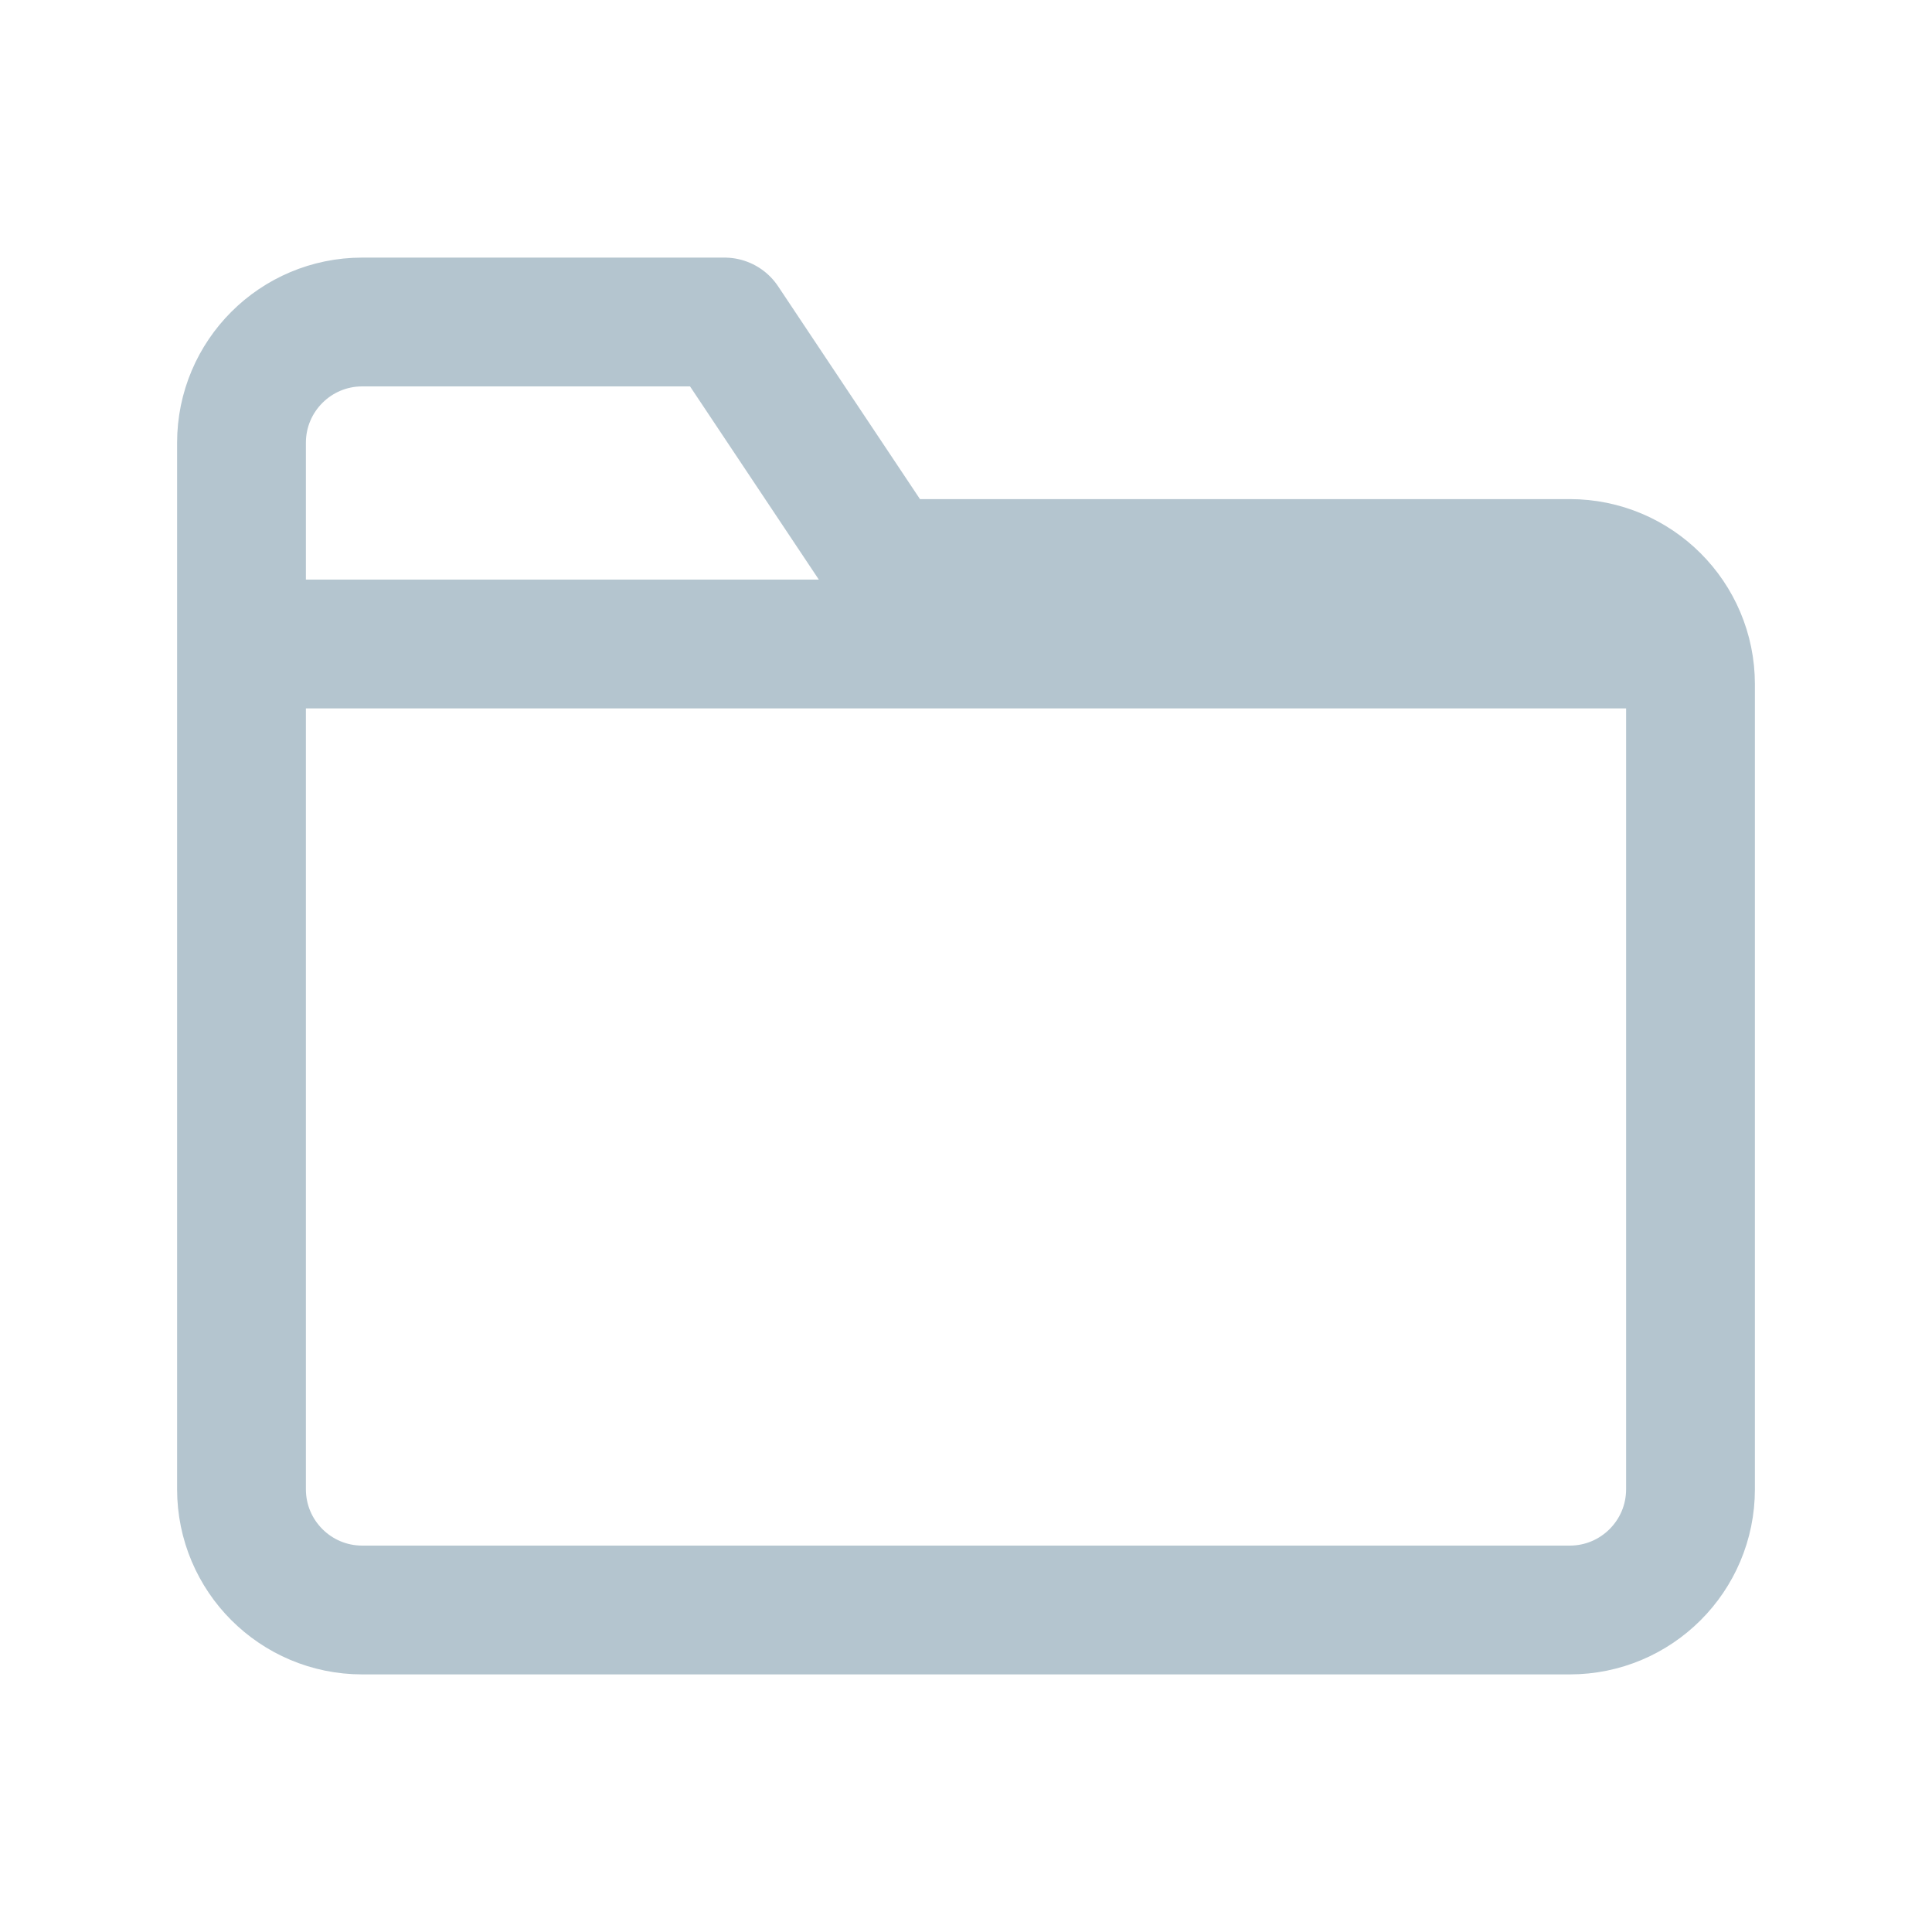
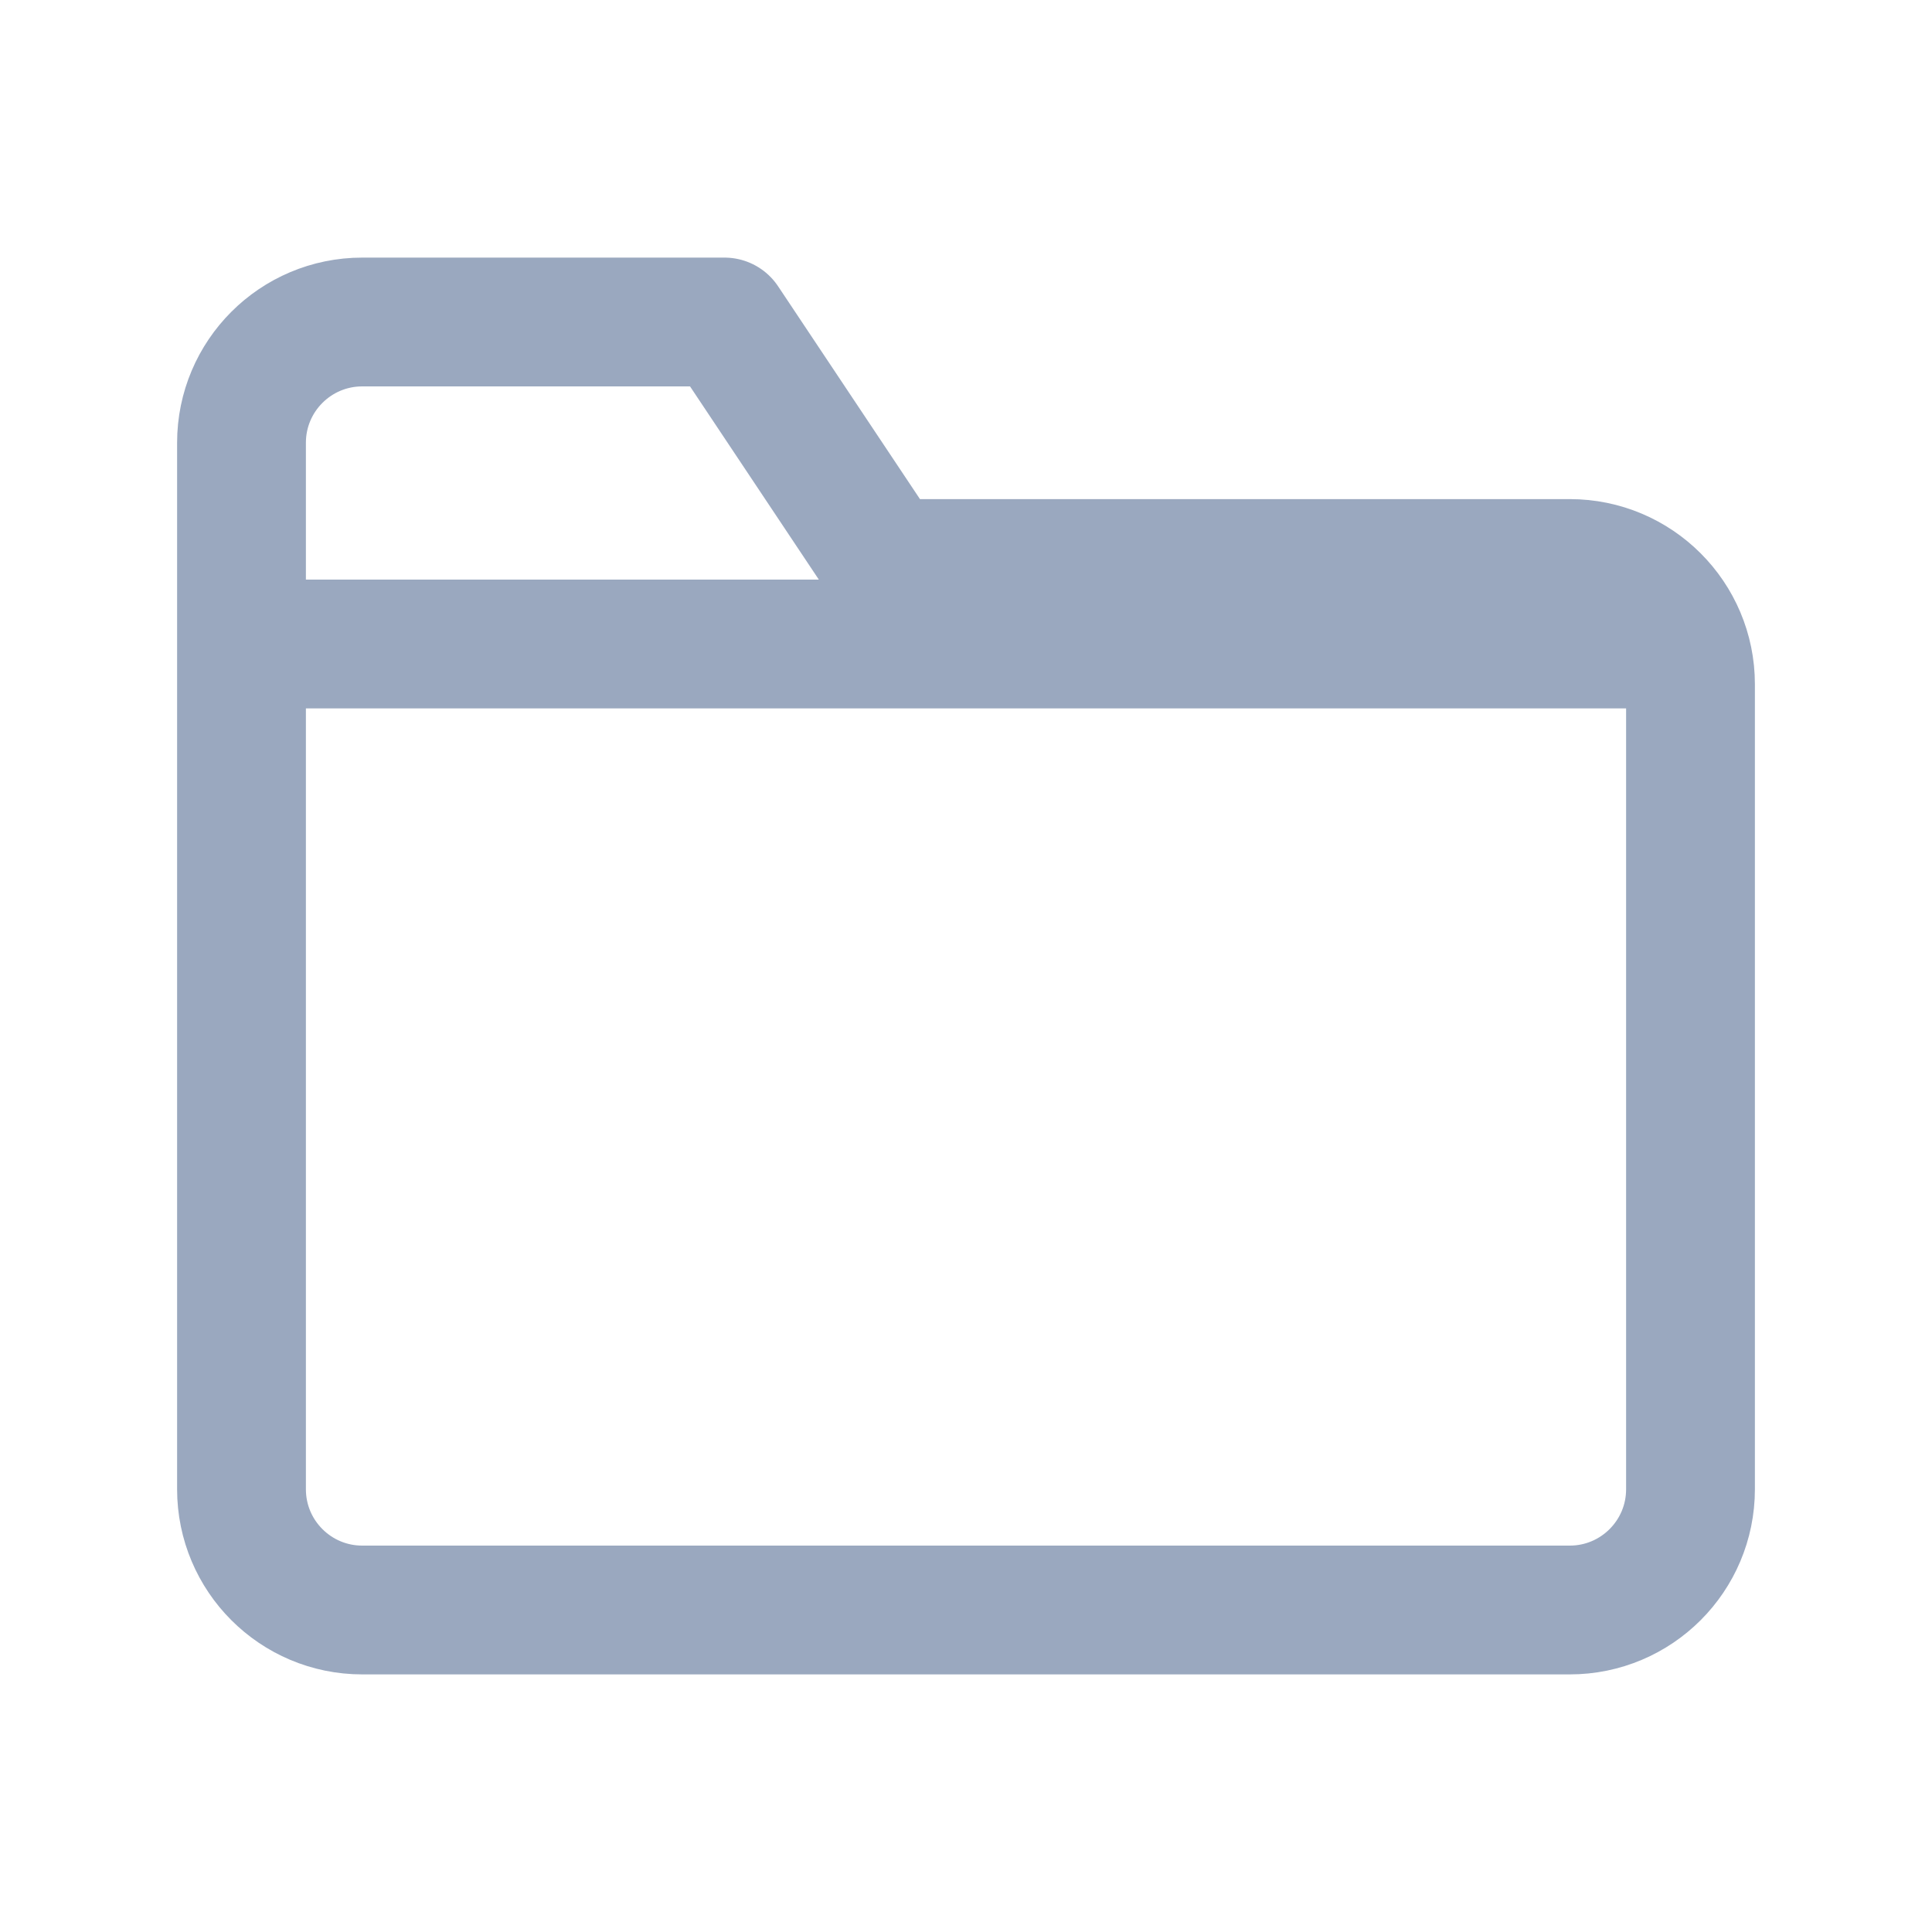
<svg xmlns="http://www.w3.org/2000/svg" viewBox="0 0 24 24">
-   <path d="M3 7V5.5A1.5 1.5 0 0 1 4.5 4H9l2 3h8.5A1.5 1.5 0 0 1 21 8.5v10a1.5 1.5 0 0 1-1.5 1.5h-15A1.5 1.5 0 0 1 3 18.5V7Z" fill="none" stroke="#b4c5cf" stroke-width="1.6" stroke-linejoin="round" />
-   <path d="M3 8h18" fill="none" stroke="#b4c5cf" stroke-width="1.6" />
+   <path d="M3 7V5.5A1.5 1.5 0 0 1 4.5 4H9l2 3h8.5A1.5 1.5 0 0 1 21 8.5v10a1.5 1.5 0 0 1-1.5 1.5h-15A1.5 1.5 0 0 1 3 18.5V7Z" fill="none" stroke="#9aa8bf" stroke-width="1.6" stroke-linejoin="round" />
+   <path d="M3 8h18" fill="none" stroke="#9aa8bf" stroke-width="1.6" />
</svg>
